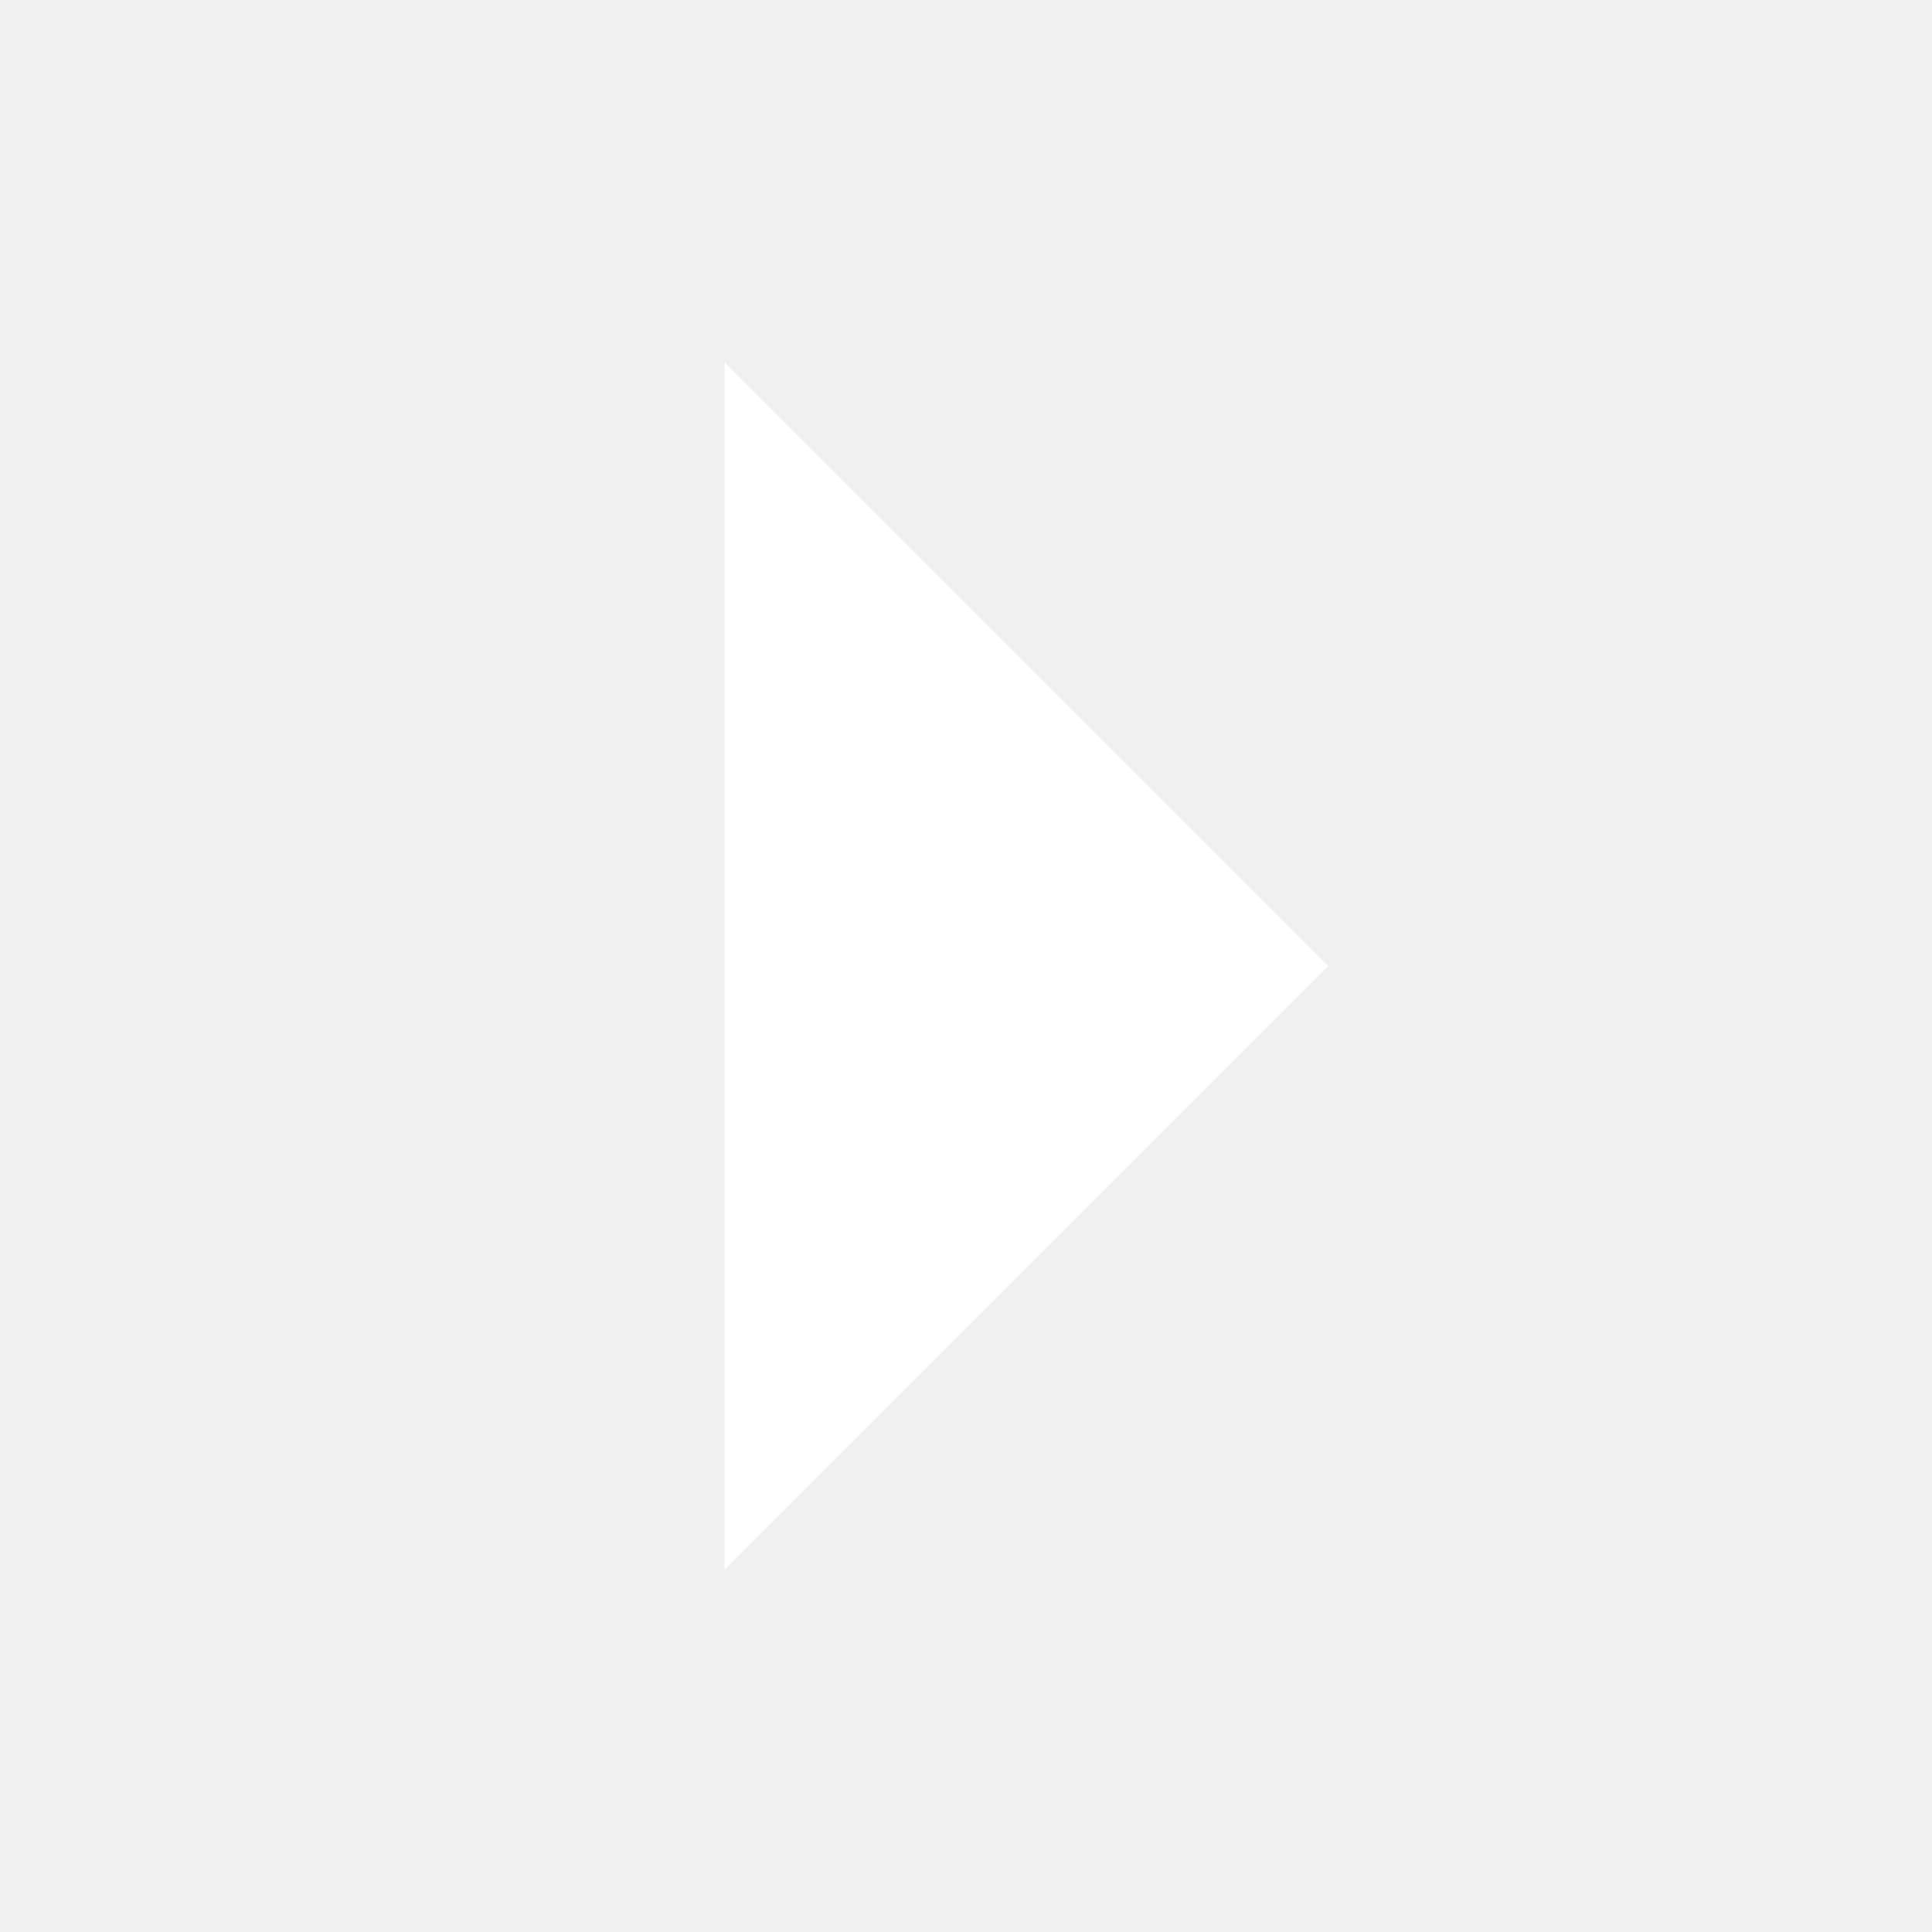
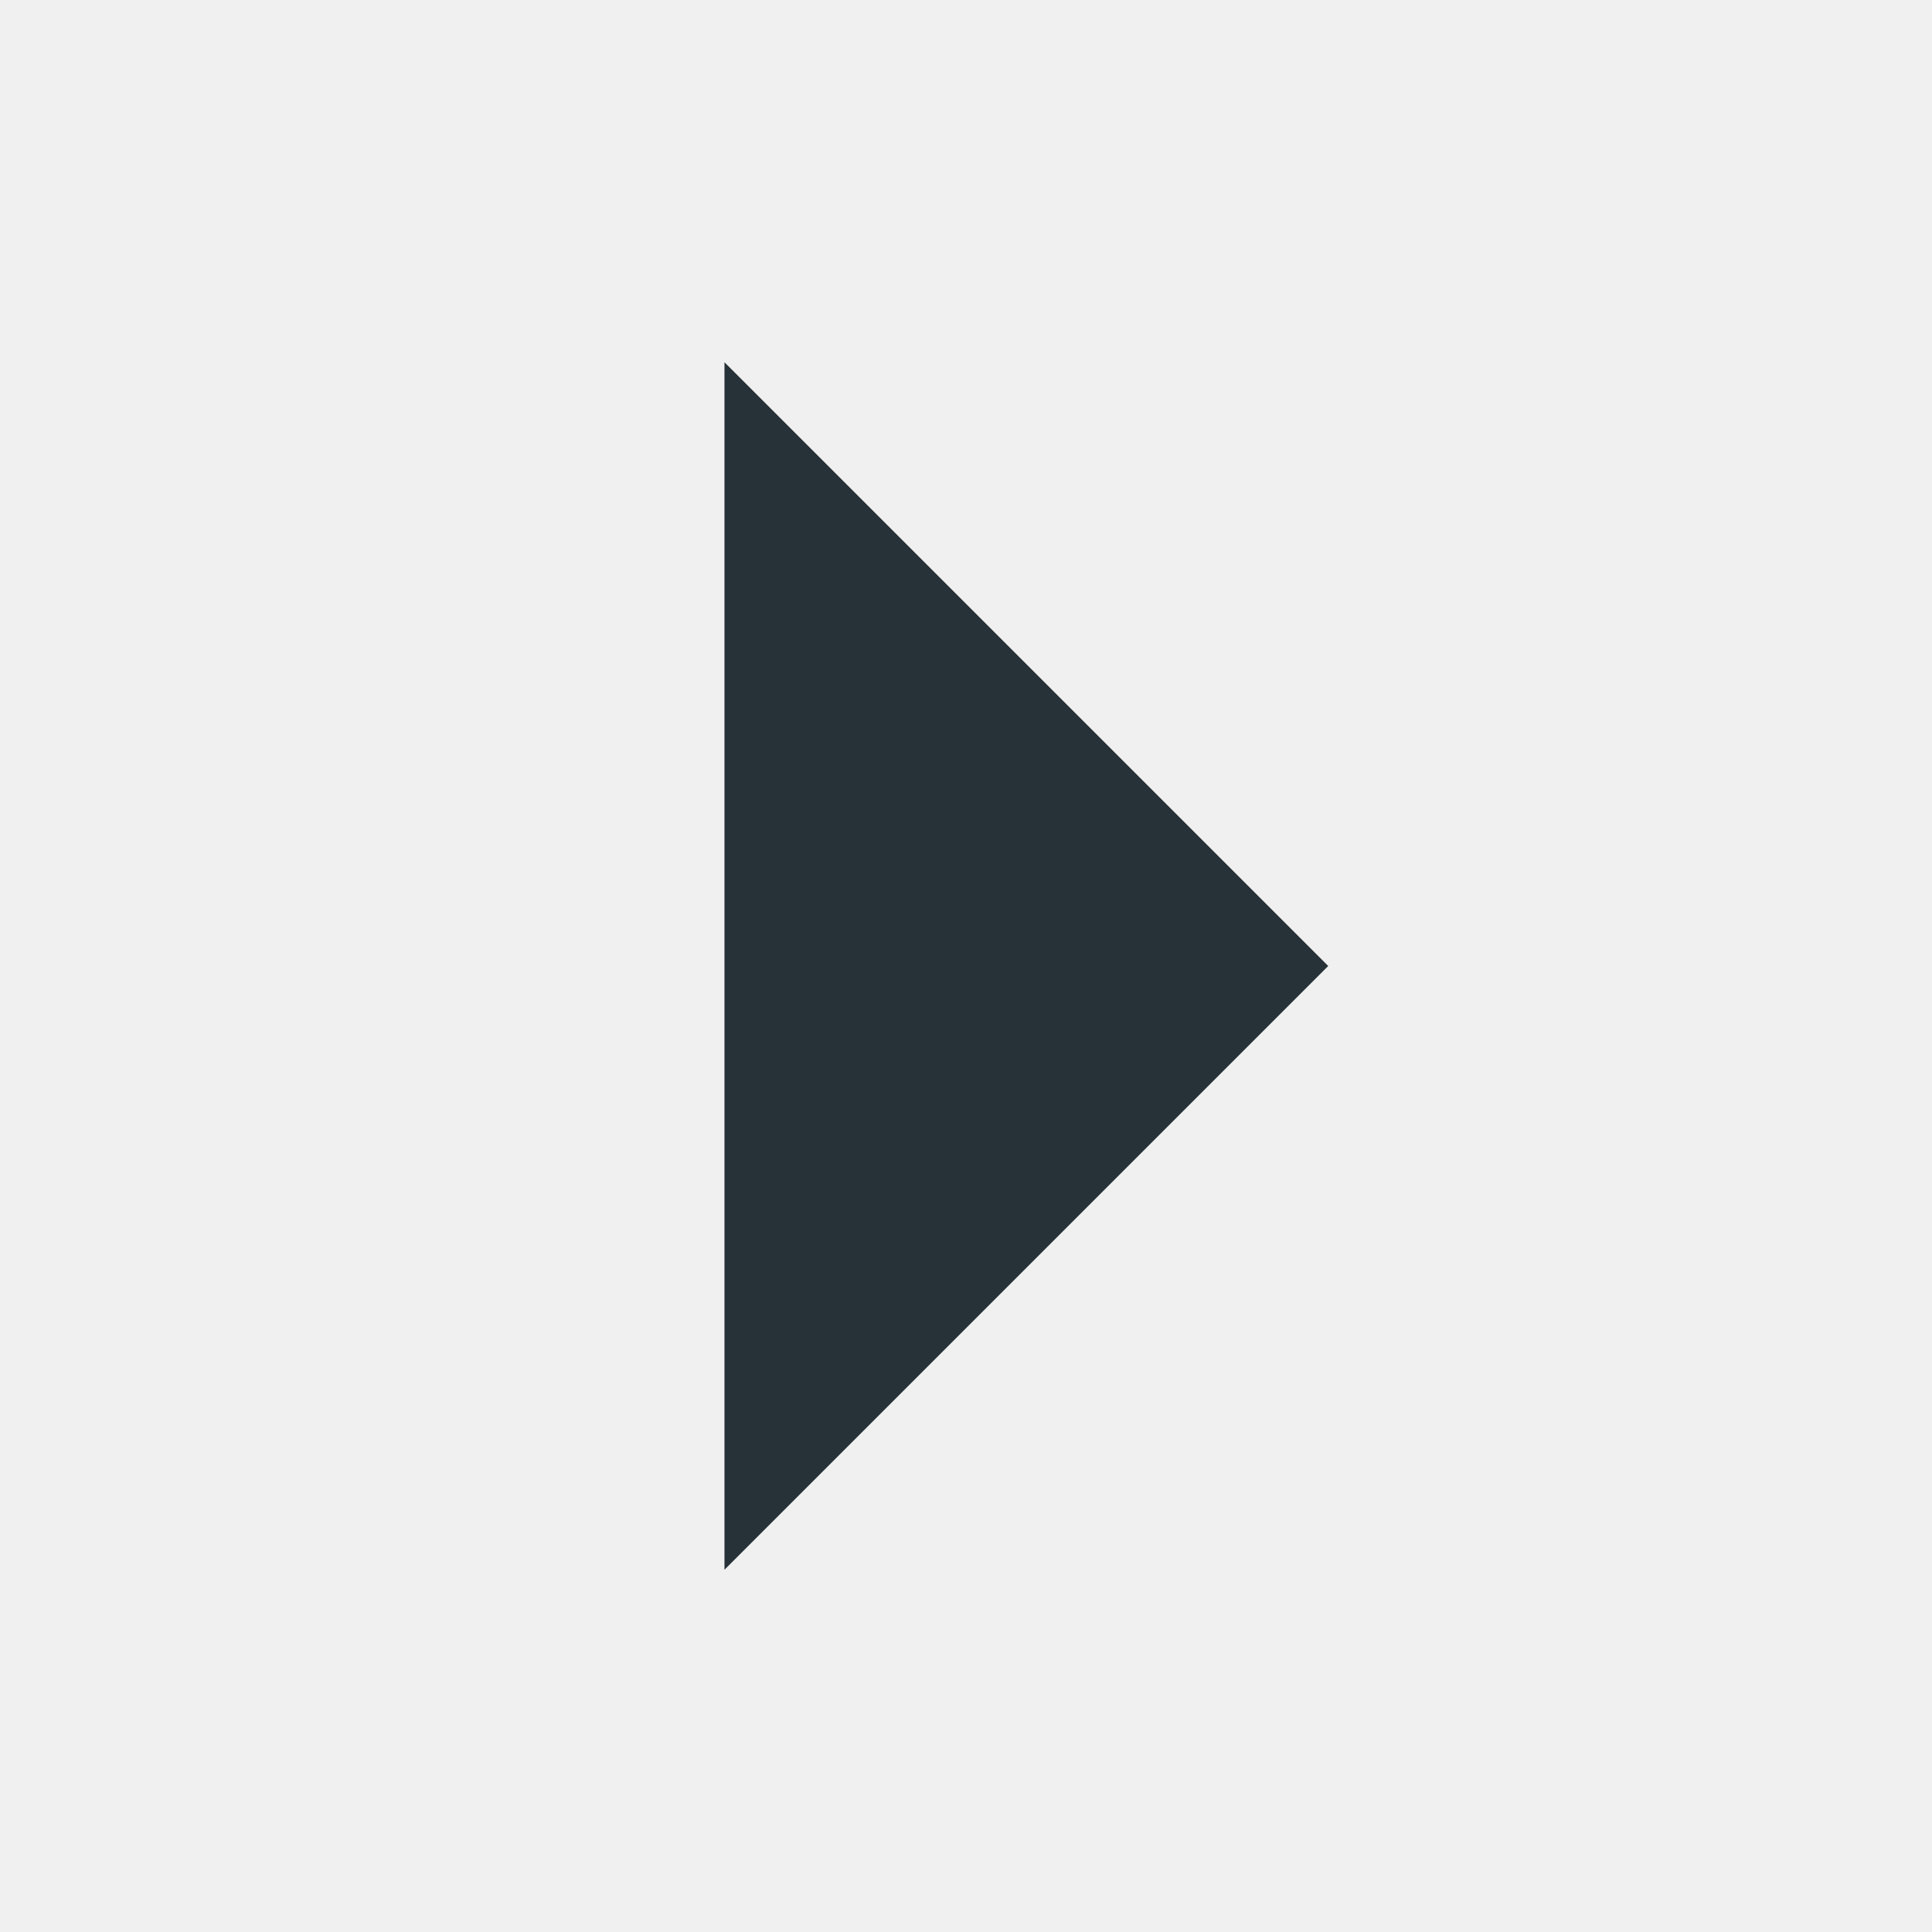
<svg xmlns="http://www.w3.org/2000/svg" height="16" id="svg7384" version="1.1" width="16">
  <defs id="defs7386" />
  <g id="layer9" style="display:inline" transform="translate(-301.0002,-807)" />
  <g id="layer10" style="display:inline" transform="translate(-301.0002,-807)" />
  <g id="layer11" transform="translate(-301.0002,-807)" />
  <g id="layer13" style="display:inline" transform="translate(-301.0002,-807)" />
  <g id="layer14" transform="translate(-301.0002,-807)" />
  <g id="layer15" style="display:inline" transform="translate(-301.0002,-807)" />
  <g id="g71291" style="display:inline" transform="translate(-301.0002,-807)" />
  <g id="g4953" style="display:inline" transform="translate(-301.0002,-807)" />
  <g id="layer12" style="display:inline" transform="translate(-301.0002,-807)">
-     <path d="m 307,820 5,-5 -5,-5 z" id="path6412" style="fill:#ffffff;fill-opacity:1;stroke:none" />
+     <path d="m 307,820 5,-5 -5,-5 z" id="path6412" style="fill:#263238;fill-opacity:1;stroke:none;opacity:1" />
  </g>
</svg>
